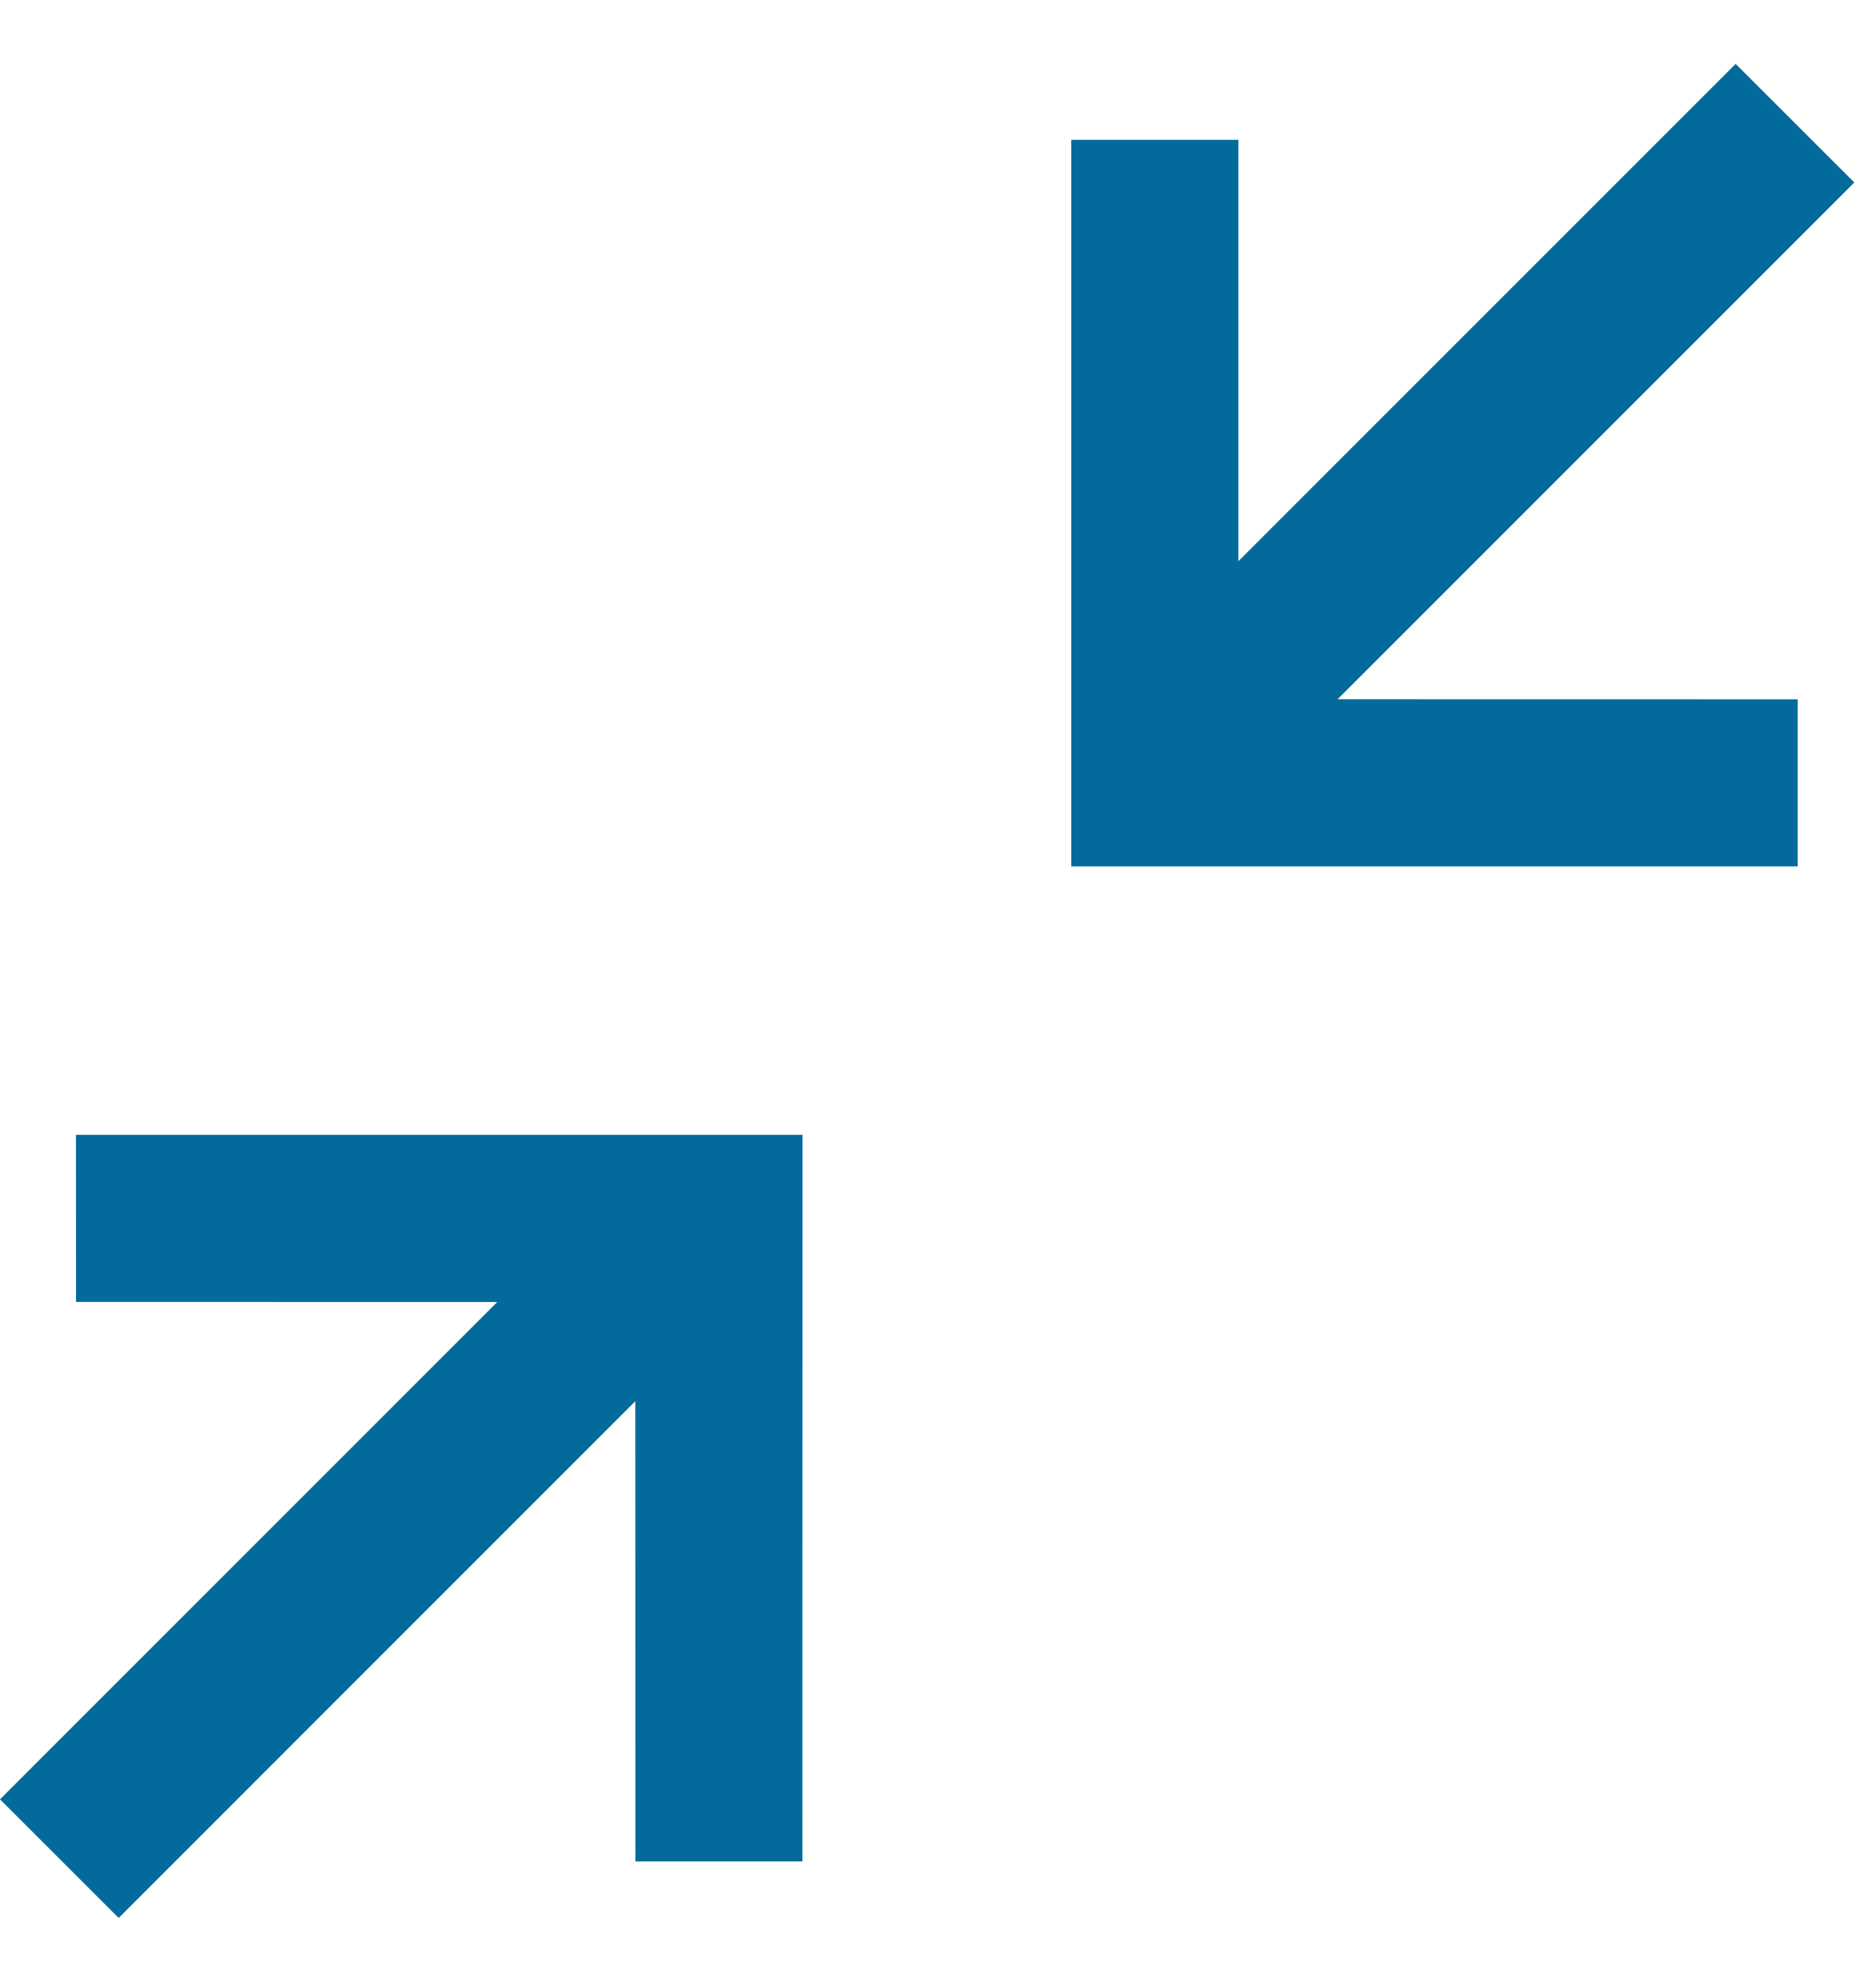
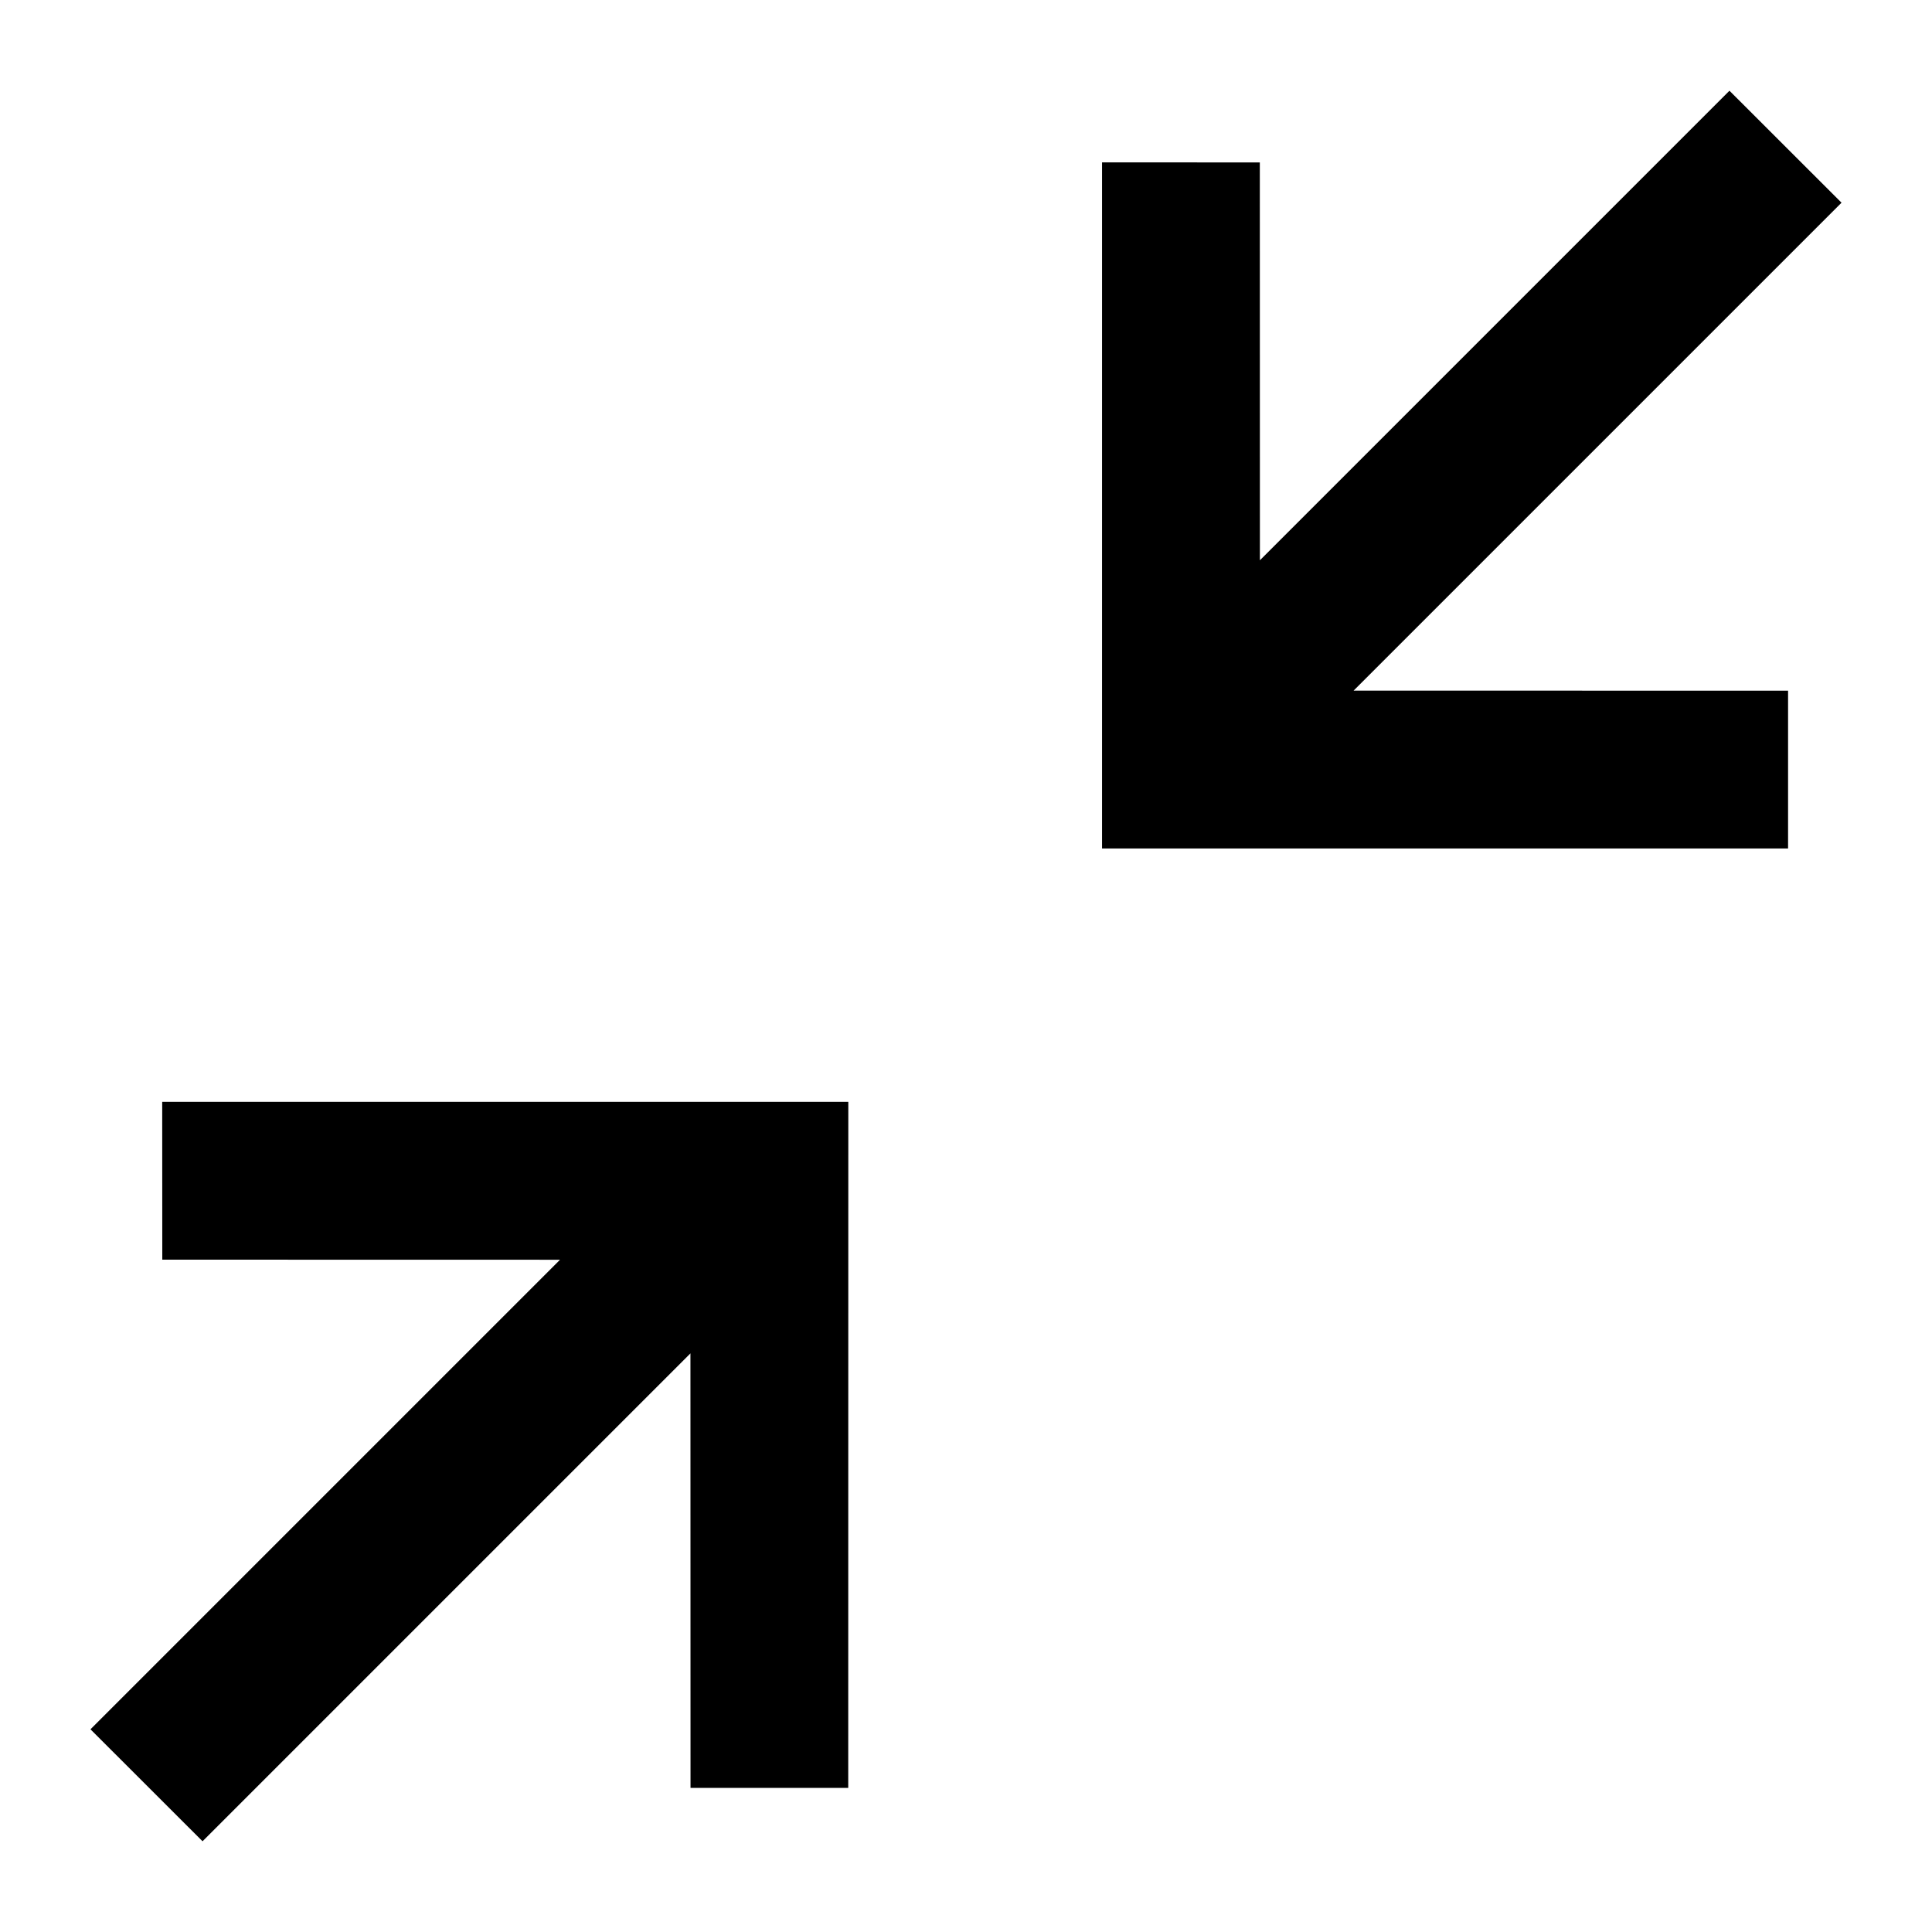
- <svg xmlns="http://www.w3.org/2000/svg" width="22" height="23" viewBox="0 0 22 23" fill="none">
-   <path fill-rule="evenodd" clip-rule="evenodd" d="M21.088 8.202V10.162L12.566 10.162L12.566 1.64L14.527 1.64L14.527 6.582L20.36 0.749L21.752 2.14L15.691 8.201L21.088 8.202ZM7.454 21.832H9.413L9.414 13.31L0.891 13.31L0.892 15.27L5.833 15.271L0 21.104L1.392 22.495L7.453 16.434L7.454 21.832Z" fill="#026B9C" />
+ <svg xmlns="http://www.w3.org/2000/svg" width="24" height="24" viewBox="0 0 24 24">
+   <path fill-rule="evenodd" clip-rule="evenodd" d="M22.212 8.58V10.54L13.69 10.54L13.69 2.017L15.65 2.018L15.651 6.96L21.484 1.127L22.876 2.518L16.815 8.579L22.212 8.58ZM8.578 22.21H10.537L10.538 13.688H2.015L2.016 15.648L6.957 15.649L1.124 21.482L2.516 22.873L8.577 16.812L8.578 22.21Z" class="fill-1" fill="black" />
</svg>
